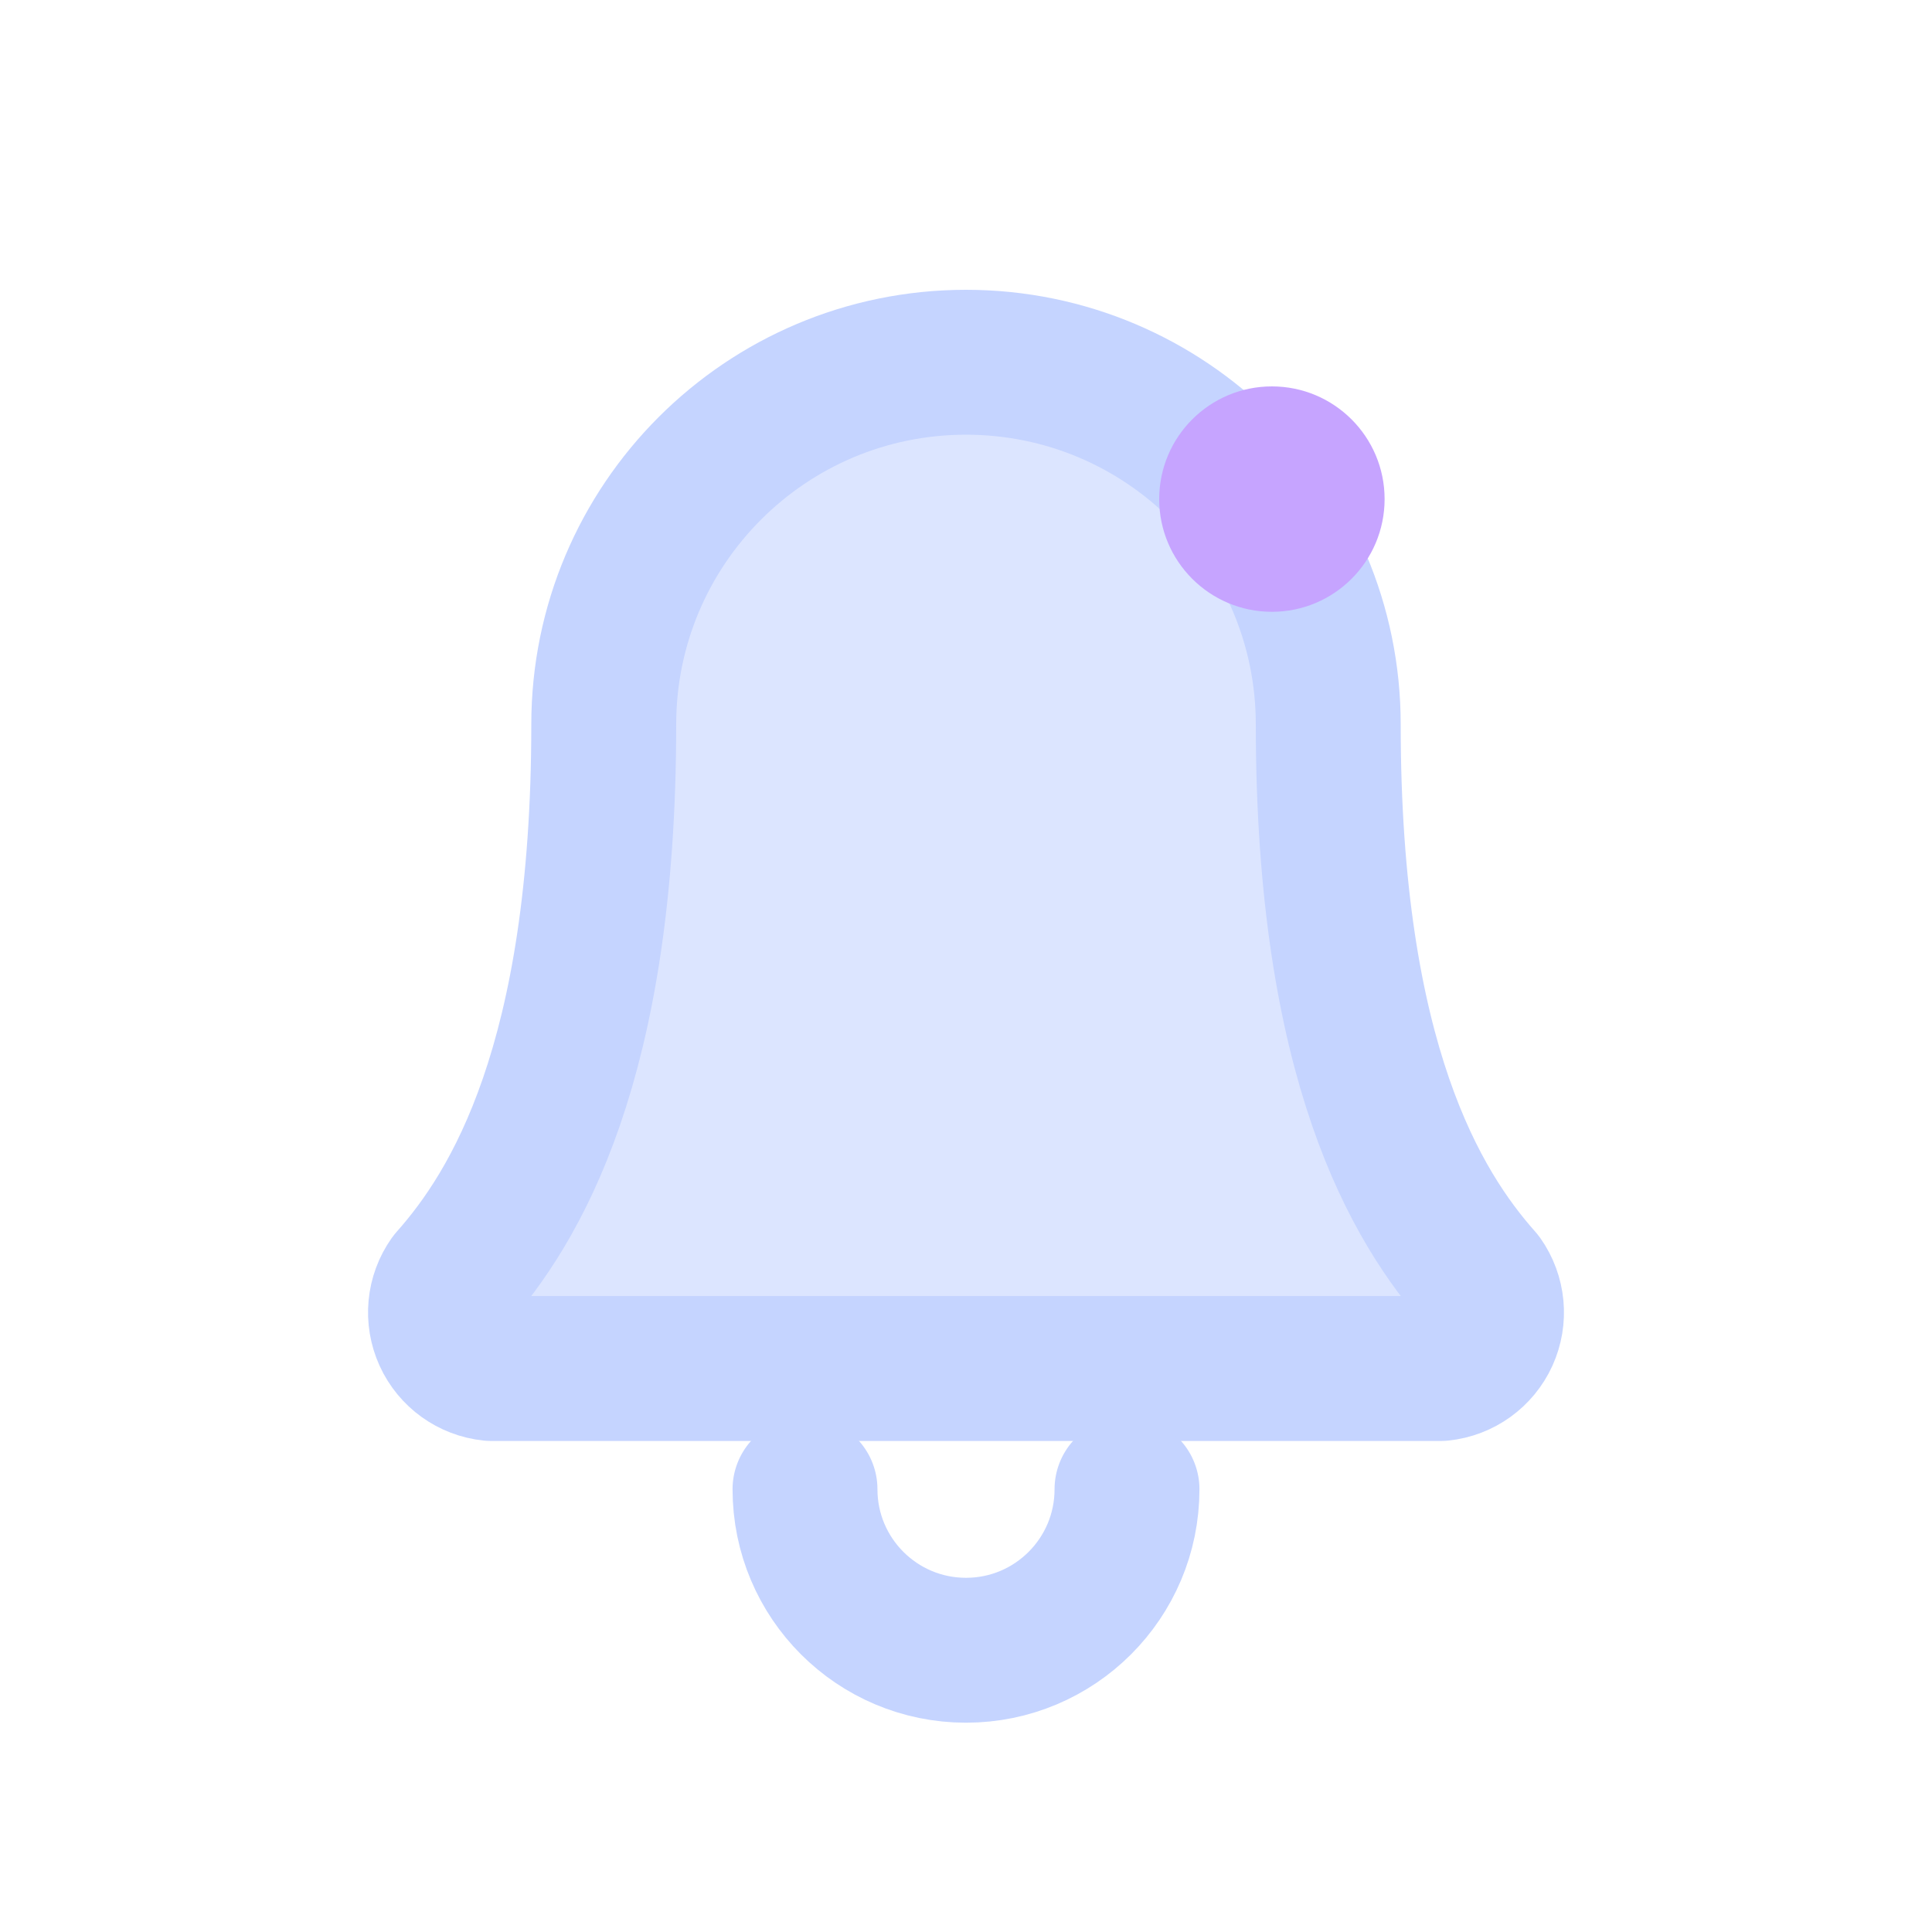
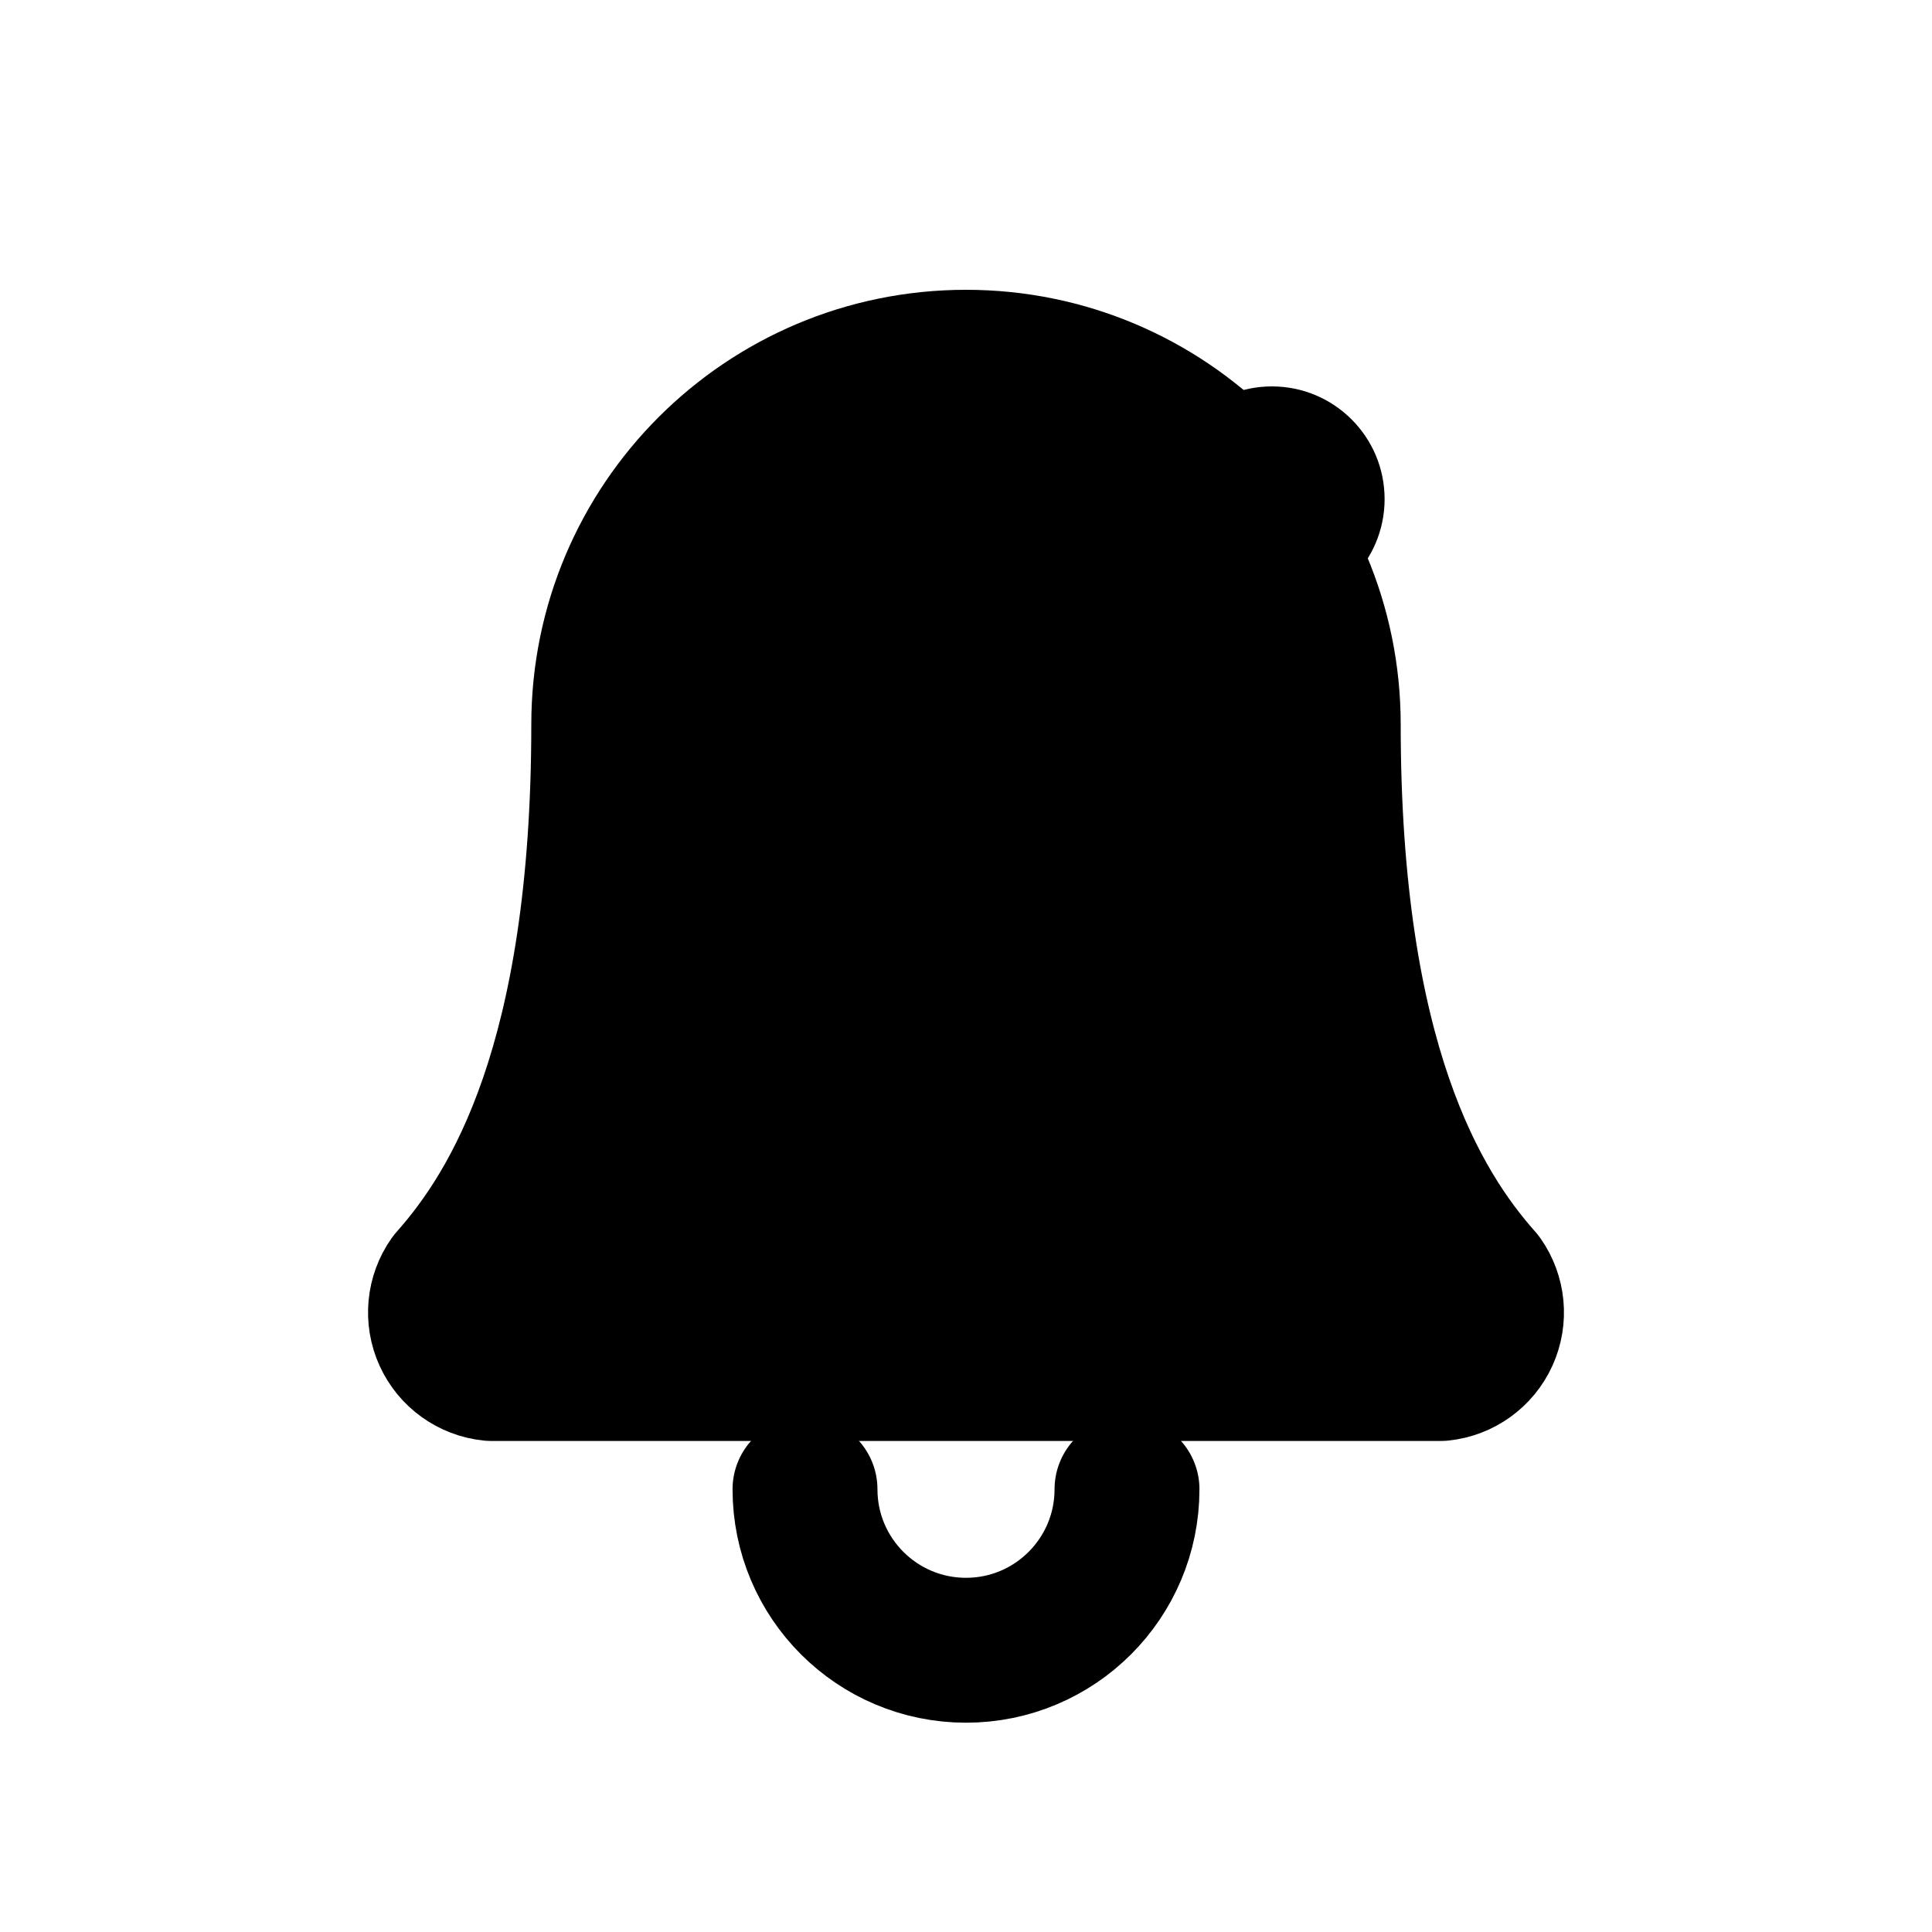
- <svg xmlns="http://www.w3.org/2000/svg" viewBox="0 0 24 24" fill="none" stroke="#c5d4ff" stroke-width="1.8" stroke-linecap="round" stroke-linejoin="round">
-   <path d="M7.5 9a4.5 4.5 0 019 0c0 4.2 1.1 6 1.9 6.9a.7.7 0 01-.5 1.1H6.1a.7.7 0 01-.5-1.1C6.4 15 7.5 13.2 7.5 9z" fill="#dce5ff" stroke="none" />
+ <svg xmlns="http://www.w3.org/2000/svg" viewBox="0 0 24 24" fill="none" stroke="currentColor" stroke-width="1.8" stroke-linecap="round" stroke-linejoin="round">
+   <path d="M7.5 9a4.5 4.5 0 019 0c0 4.2 1.1 6 1.9 6.9a.7.7 0 01-.5 1.1H6.1a.7.7 0 01-.5-1.1C6.4 15 7.5 13.2 7.5 9z" fill="currentColor" stroke="none" />
  <path d="M7.5 9a4.5 4.5 0 019 0c0 4.2 1.1 6 1.9 6.9a.7.7 0 01-.5 1.1H6.1a.7.7 0 01-.5-1.1C6.4 15 7.5 13.2 7.5 9z" />
  <path d="M10 18.5a2 2 0 004 0" />
-   <circle cx="15.8" cy="6.2" r="1.4" fill="#c6a4ff" stroke="none" />
+   <circle cx="15.8" cy="6.2" r="1.4" fill="currentColor" stroke="none" />
</svg>
